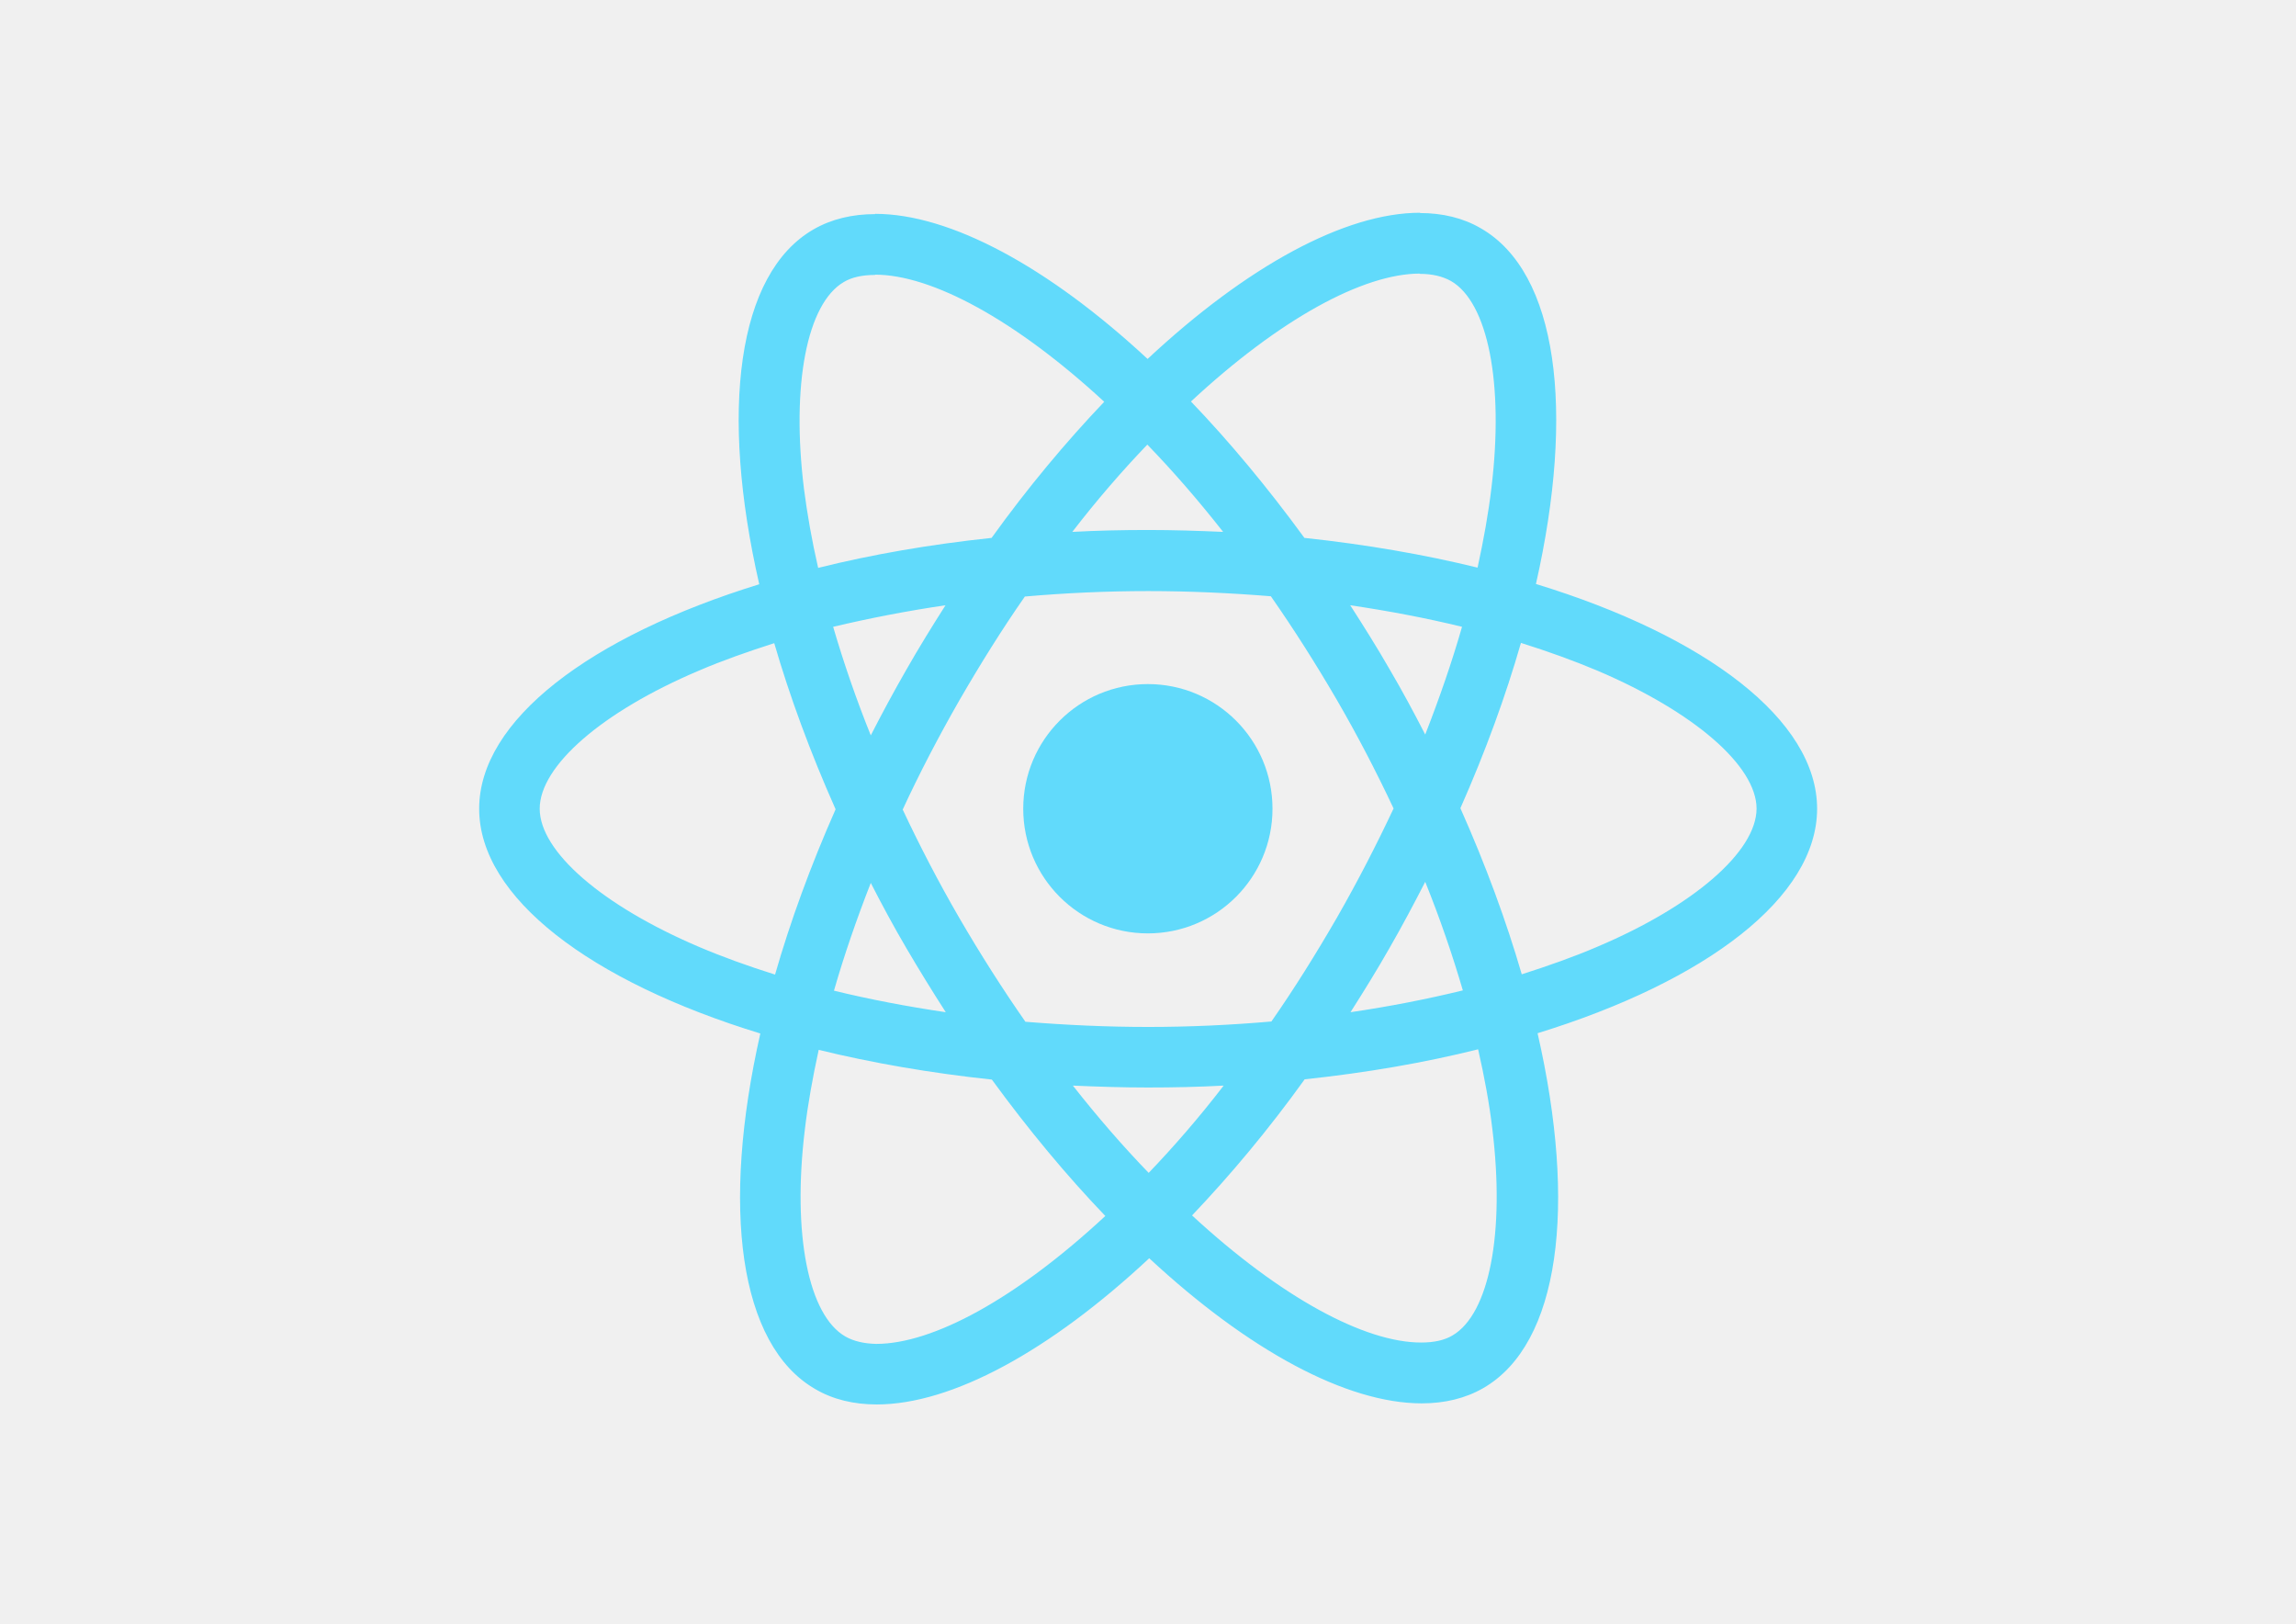
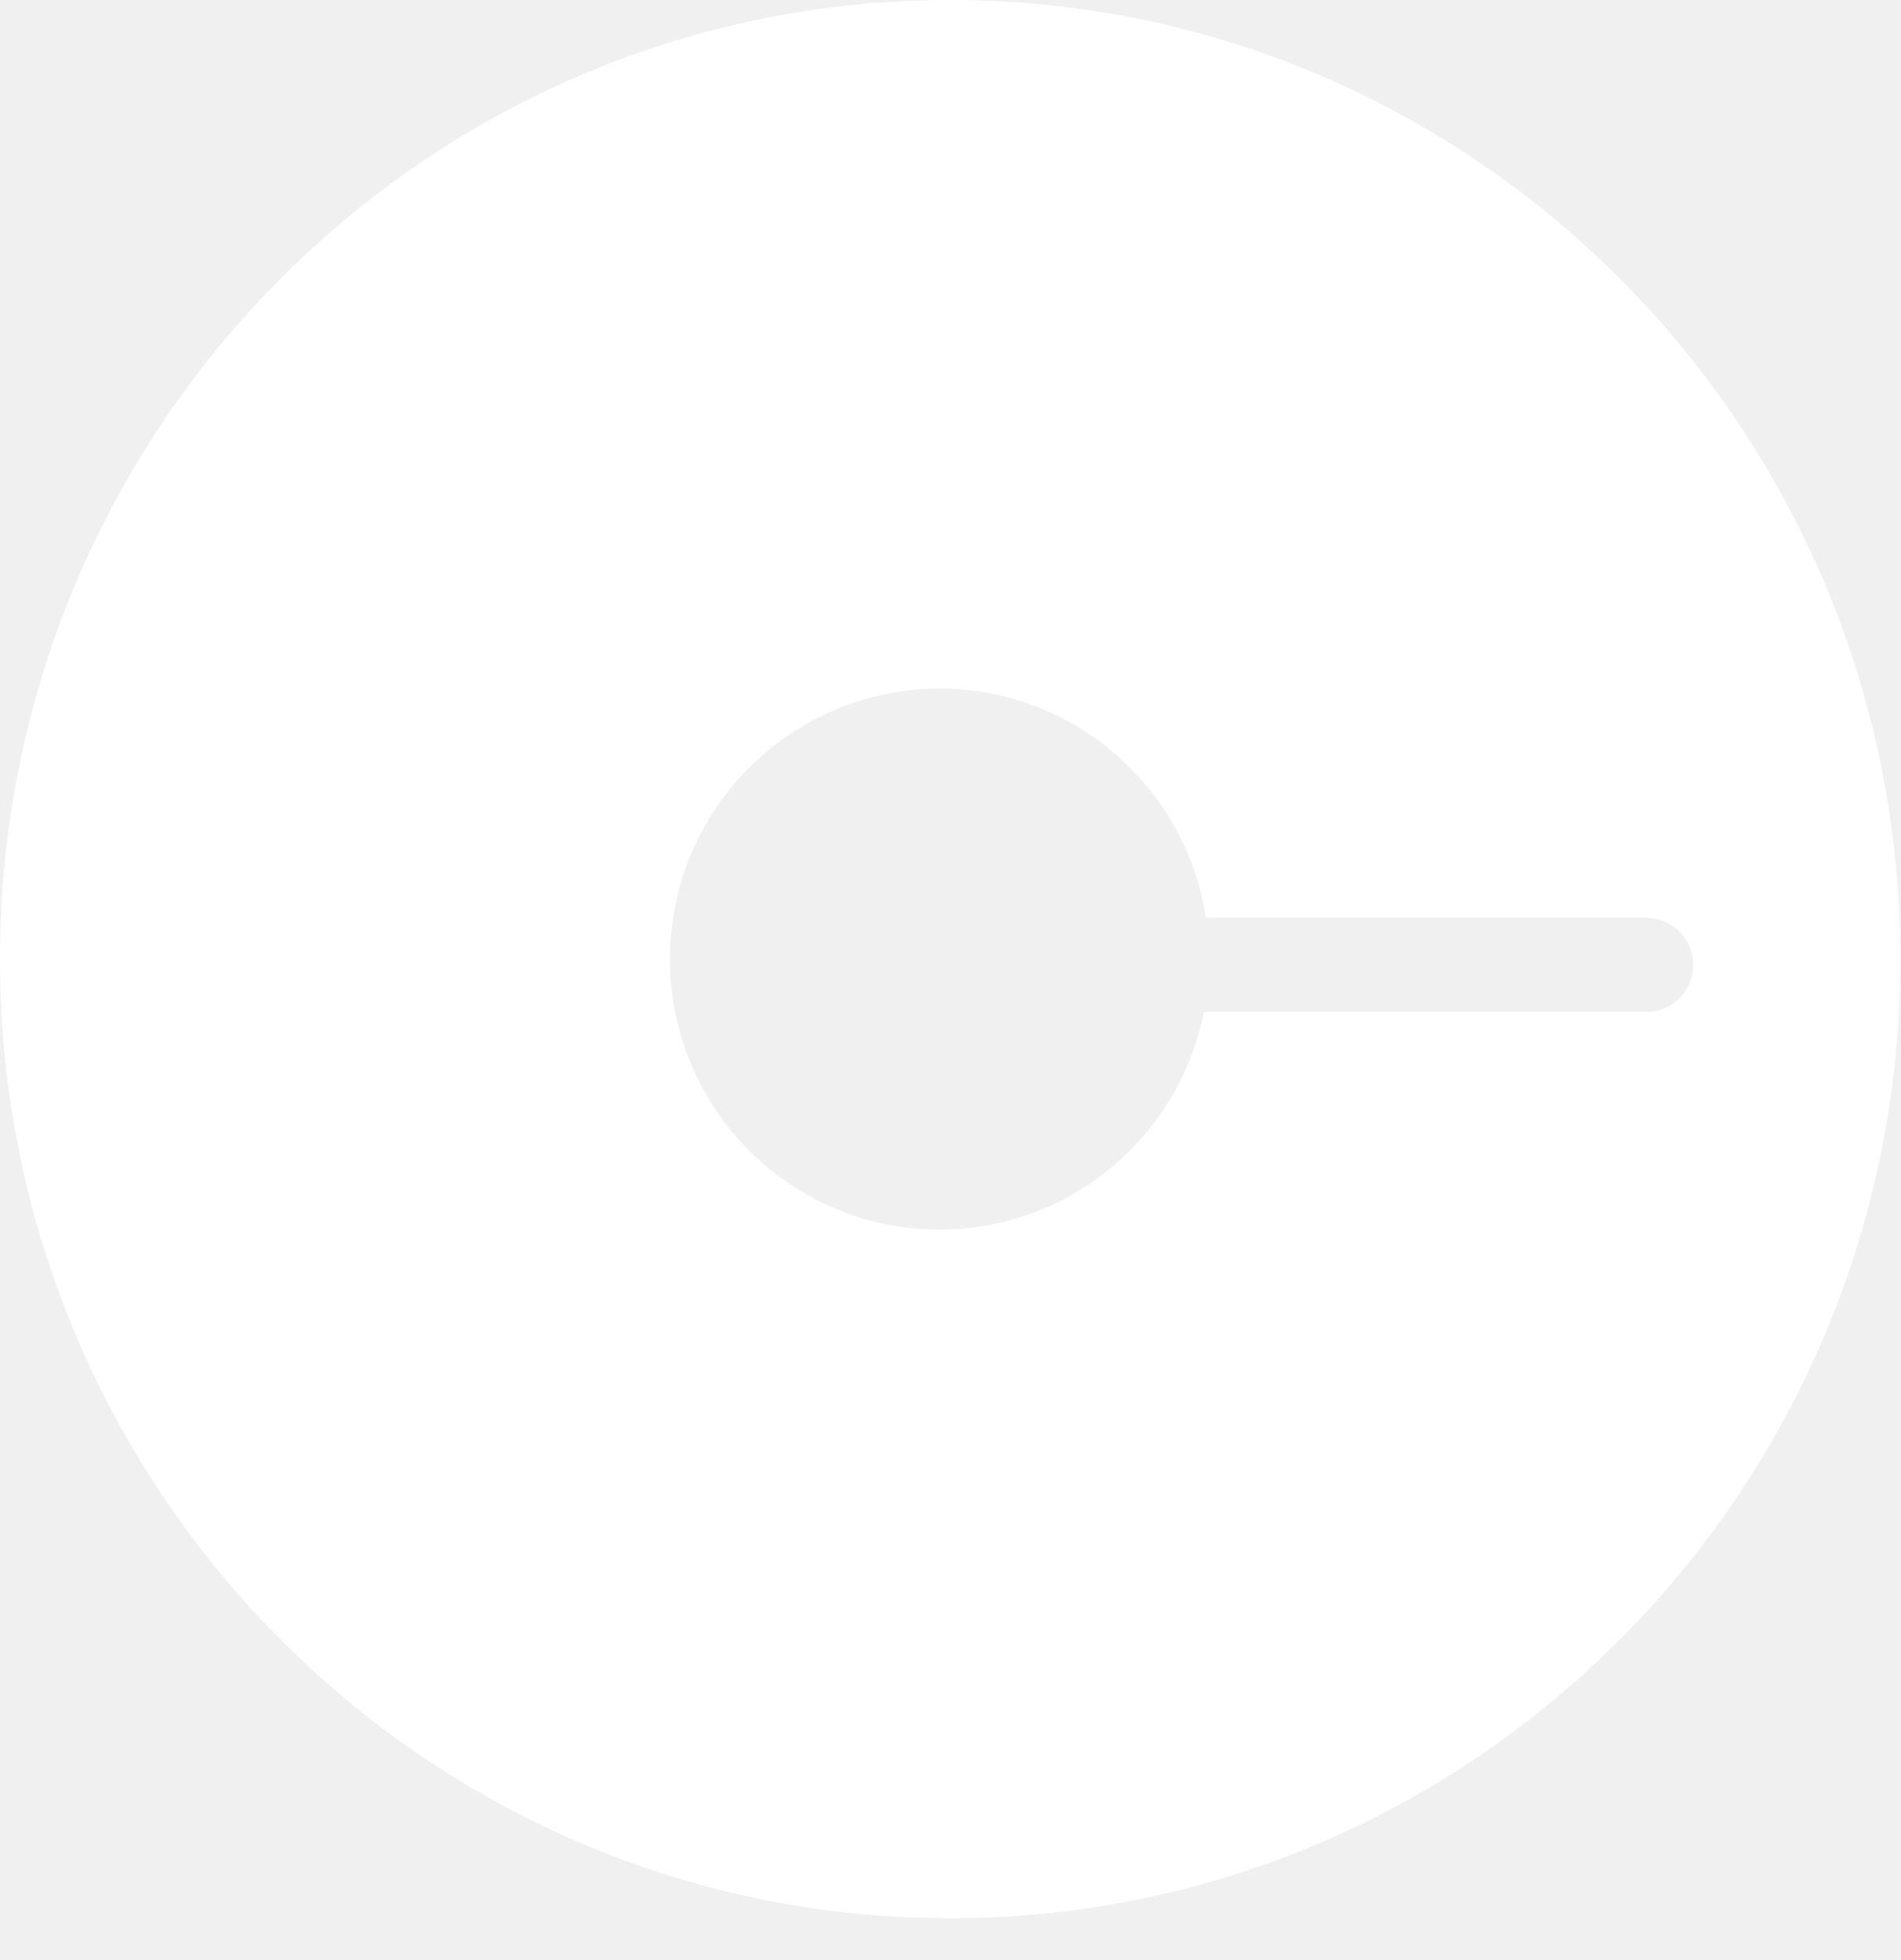
- <svg xmlns="http://www.w3.org/2000/svg" viewBox="0 0 841.9 595.3">
-   <g fill="#61DAFB">
-     <path d="M666.3 296.5c0-32.5-40.7-63.3-103.1-82.4 14.4-63.6 8-114.2-20.2-130.4-6.5-3.8-14.1-5.6-22.4-5.6v22.3c4.6 0 8.3.9 11.4 2.6 13.6 7.8 19.5 37.5 14.9 75.7-1.1 9.4-2.9 19.3-5.1 29.4-19.6-4.8-41-8.5-63.5-10.9-13.5-18.5-27.5-35.3-41.6-50 32.6-30.3 63.2-46.9 84-46.9V78c-27.5 0-63.5 19.6-99.9 53.6-36.4-33.8-72.4-53.2-99.9-53.2v22.3c20.7 0 51.4 16.5 84 46.6-14 14.7-28 31.4-41.3 49.9-22.6 2.4-44 6.1-63.6 11-2.3-10-4-19.7-5.2-29-4.7-38.2 1.1-67.9 14.6-75.8 3-1.8 6.9-2.6 11.5-2.6V78.5c-8.4 0-16 1.8-22.6 5.6-28.1 16.2-34.4 66.7-19.9 130.1-62.2 19.2-102.7 49.9-102.7 82.3 0 32.5 40.7 63.3 103.1 82.4-14.4 63.6-8 114.2 20.2 130.4 6.5 3.8 14.1 5.6 22.5 5.6 27.5 0 63.5-19.6 99.9-53.6 36.4 33.8 72.4 53.2 99.9 53.2 8.4 0 16-1.8 22.6-5.6 28.1-16.2 34.4-66.7 19.9-130.1 62-19.1 102.5-49.9 102.5-82.3zm-130.2-66.7c-3.7 12.9-8.3 26.2-13.5 39.5-4.1-8-8.4-16-13.1-24-4.6-8-9.5-15.8-14.4-23.4 14.2 2.1 27.9 4.7 41 7.9zm-45.8 106.5c-7.8 13.5-15.8 26.3-24.1 38.2-14.9 1.3-30 2-45.2 2-15.1 0-30.2-.7-45-1.9-8.3-11.9-16.4-24.6-24.2-38-7.6-13.1-14.5-26.4-20.8-39.8 6.2-13.4 13.2-26.8 20.7-39.9 7.8-13.5 15.8-26.3 24.1-38.2 14.9-1.3 30-2 45.2-2 15.1 0 30.2.7 45 1.9 8.3 11.9 16.4 24.6 24.2 38 7.6 13.1 14.5 26.4 20.8 39.8-6.3 13.4-13.2 26.8-20.7 39.9zm32.3-13c5.4 13.4 10 26.8 13.8 39.8-13.1 3.2-26.9 5.9-41.2 8 4.9-7.7 9.8-15.6 14.4-23.7 4.6-8 8.9-16.1 13-24.1zM421.2 430c-9.3-9.6-18.6-20.3-27.8-32 9 .4 18.2.7 27.5.7 9.4 0 18.7-.2 27.8-.7-9 11.7-18.3 22.4-27.5 32zm-74.4-58.9c-14.2-2.1-27.9-4.7-41-7.9 3.7-12.9 8.3-26.2 13.5-39.5 4.1 8 8.4 16 13.1 24 4.7 8 9.5 15.8 14.4 23.4zM420.7 163c9.3 9.6 18.6 20.3 27.8 32-9-.4-18.2-.7-27.5-.7-9.4 0-18.7.2-27.8.7 9-11.7 18.3-22.4 27.5-32zm-74 58.9c-4.9 7.7-9.8 15.6-14.4 23.7-4.6 8-8.9 16-13 24-5.4-13.4-10-26.8-13.8-39.8 13.1-3.1 26.9-5.8 41.2-7.9zm-90.5 125.2c-35.4-15.1-58.3-34.9-58.3-50.6 0-15.7 22.9-35.6 58.3-50.6 8.6-3.7 18-7 27.7-10.1 5.7 19.6 13.2 40 22.5 60.9-9.2 20.8-16.6 41.1-22.2 60.6-9.9-3.1-19.3-6.5-28-10.2zM310 490c-13.6-7.8-19.5-37.5-14.9-75.7 1.1-9.4 2.9-19.3 5.1-29.4 19.6 4.8 41 8.5 63.5 10.9 13.5 18.5 27.5 35.3 41.6 50-32.6 30.3-63.2 46.9-84 46.9-4.5-.1-8.3-1-11.3-2.7zm237.2-76.2c4.7 38.2-1.1 67.9-14.6 75.8-3 1.8-6.9 2.6-11.5 2.6-20.7 0-51.4-16.5-84-46.6 14-14.7 28-31.4 41.3-49.9 22.6-2.4 44-6.1 63.6-11 2.3 10.1 4.1 19.8 5.2 29.1zm38.5-66.7c-8.6 3.7-18 7-27.7 10.1-5.7-19.6-13.2-40-22.5-60.9 9.2-20.8 16.6-41.1 22.2-60.6 9.9 3.1 19.3 6.5 28.1 10.2 35.4 15.1 58.3 34.9 58.3 50.6-.1 15.7-23 35.6-58.4 50.6zM320.8 78.4z" />
-     <circle cx="420.9" cy="296.5" r="45.7" />
-     <path d="M520.5 78.1z" />
-   </g>
+ <svg xmlns="http://www.w3.org/2000/svg" width="32" height="33" viewBox="0 0 32 33" fill="none">
+   <path fill-rule="evenodd" clip-rule="evenodd" d="M27.723 17.038H20.272C19.86 19.127 18.024 20.703 15.82 20.703C13.314 20.703 11.282 18.664 11.282 16.148C11.282 13.633 13.314 11.594 15.82 11.594C18.092 11.594 19.973 13.268 20.307 15.454H27.723C28.159 15.454 28.513 15.808 28.513 16.246C28.513 16.683 28.159 17.038 27.723 17.038L27.723 17.038ZM16 0C7.163 0 0 7.23 0 16.148C0 25.067 7.163 32.297 16 32.297C24.837 32.297 32 25.067 32 16.148C32 7.23 24.837 0 16 0Z" fill="white" />
</svg>
